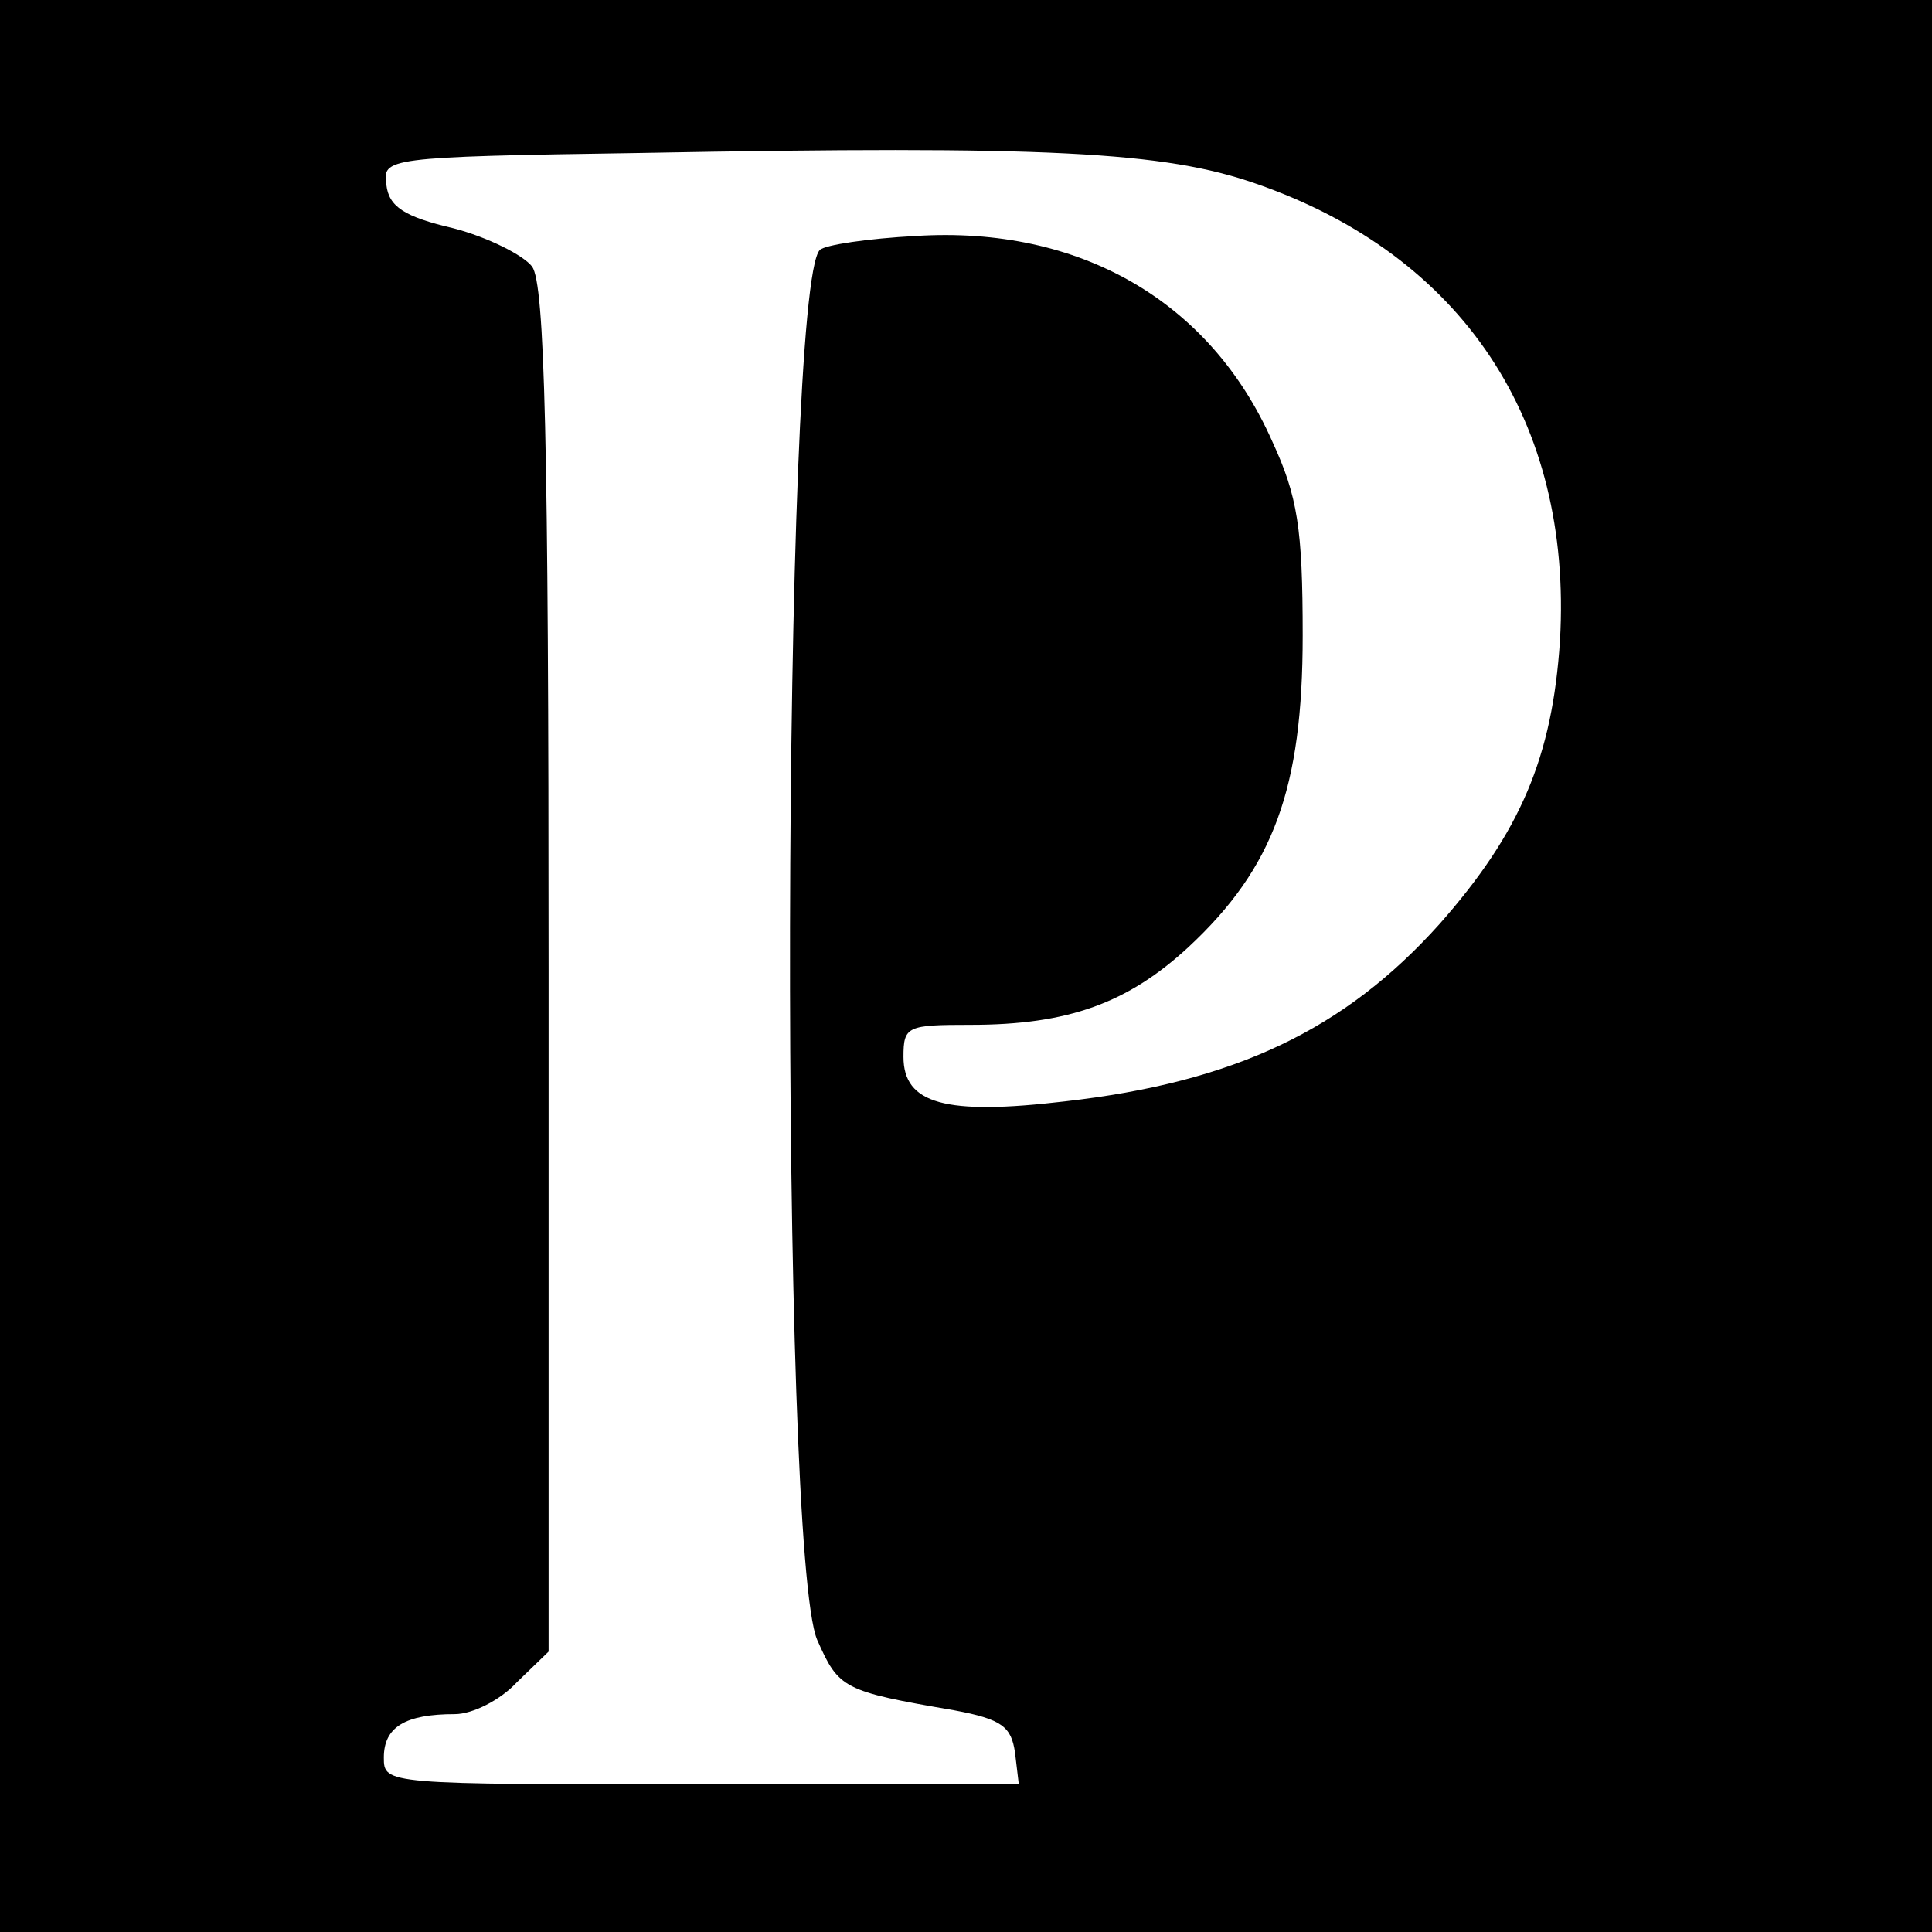
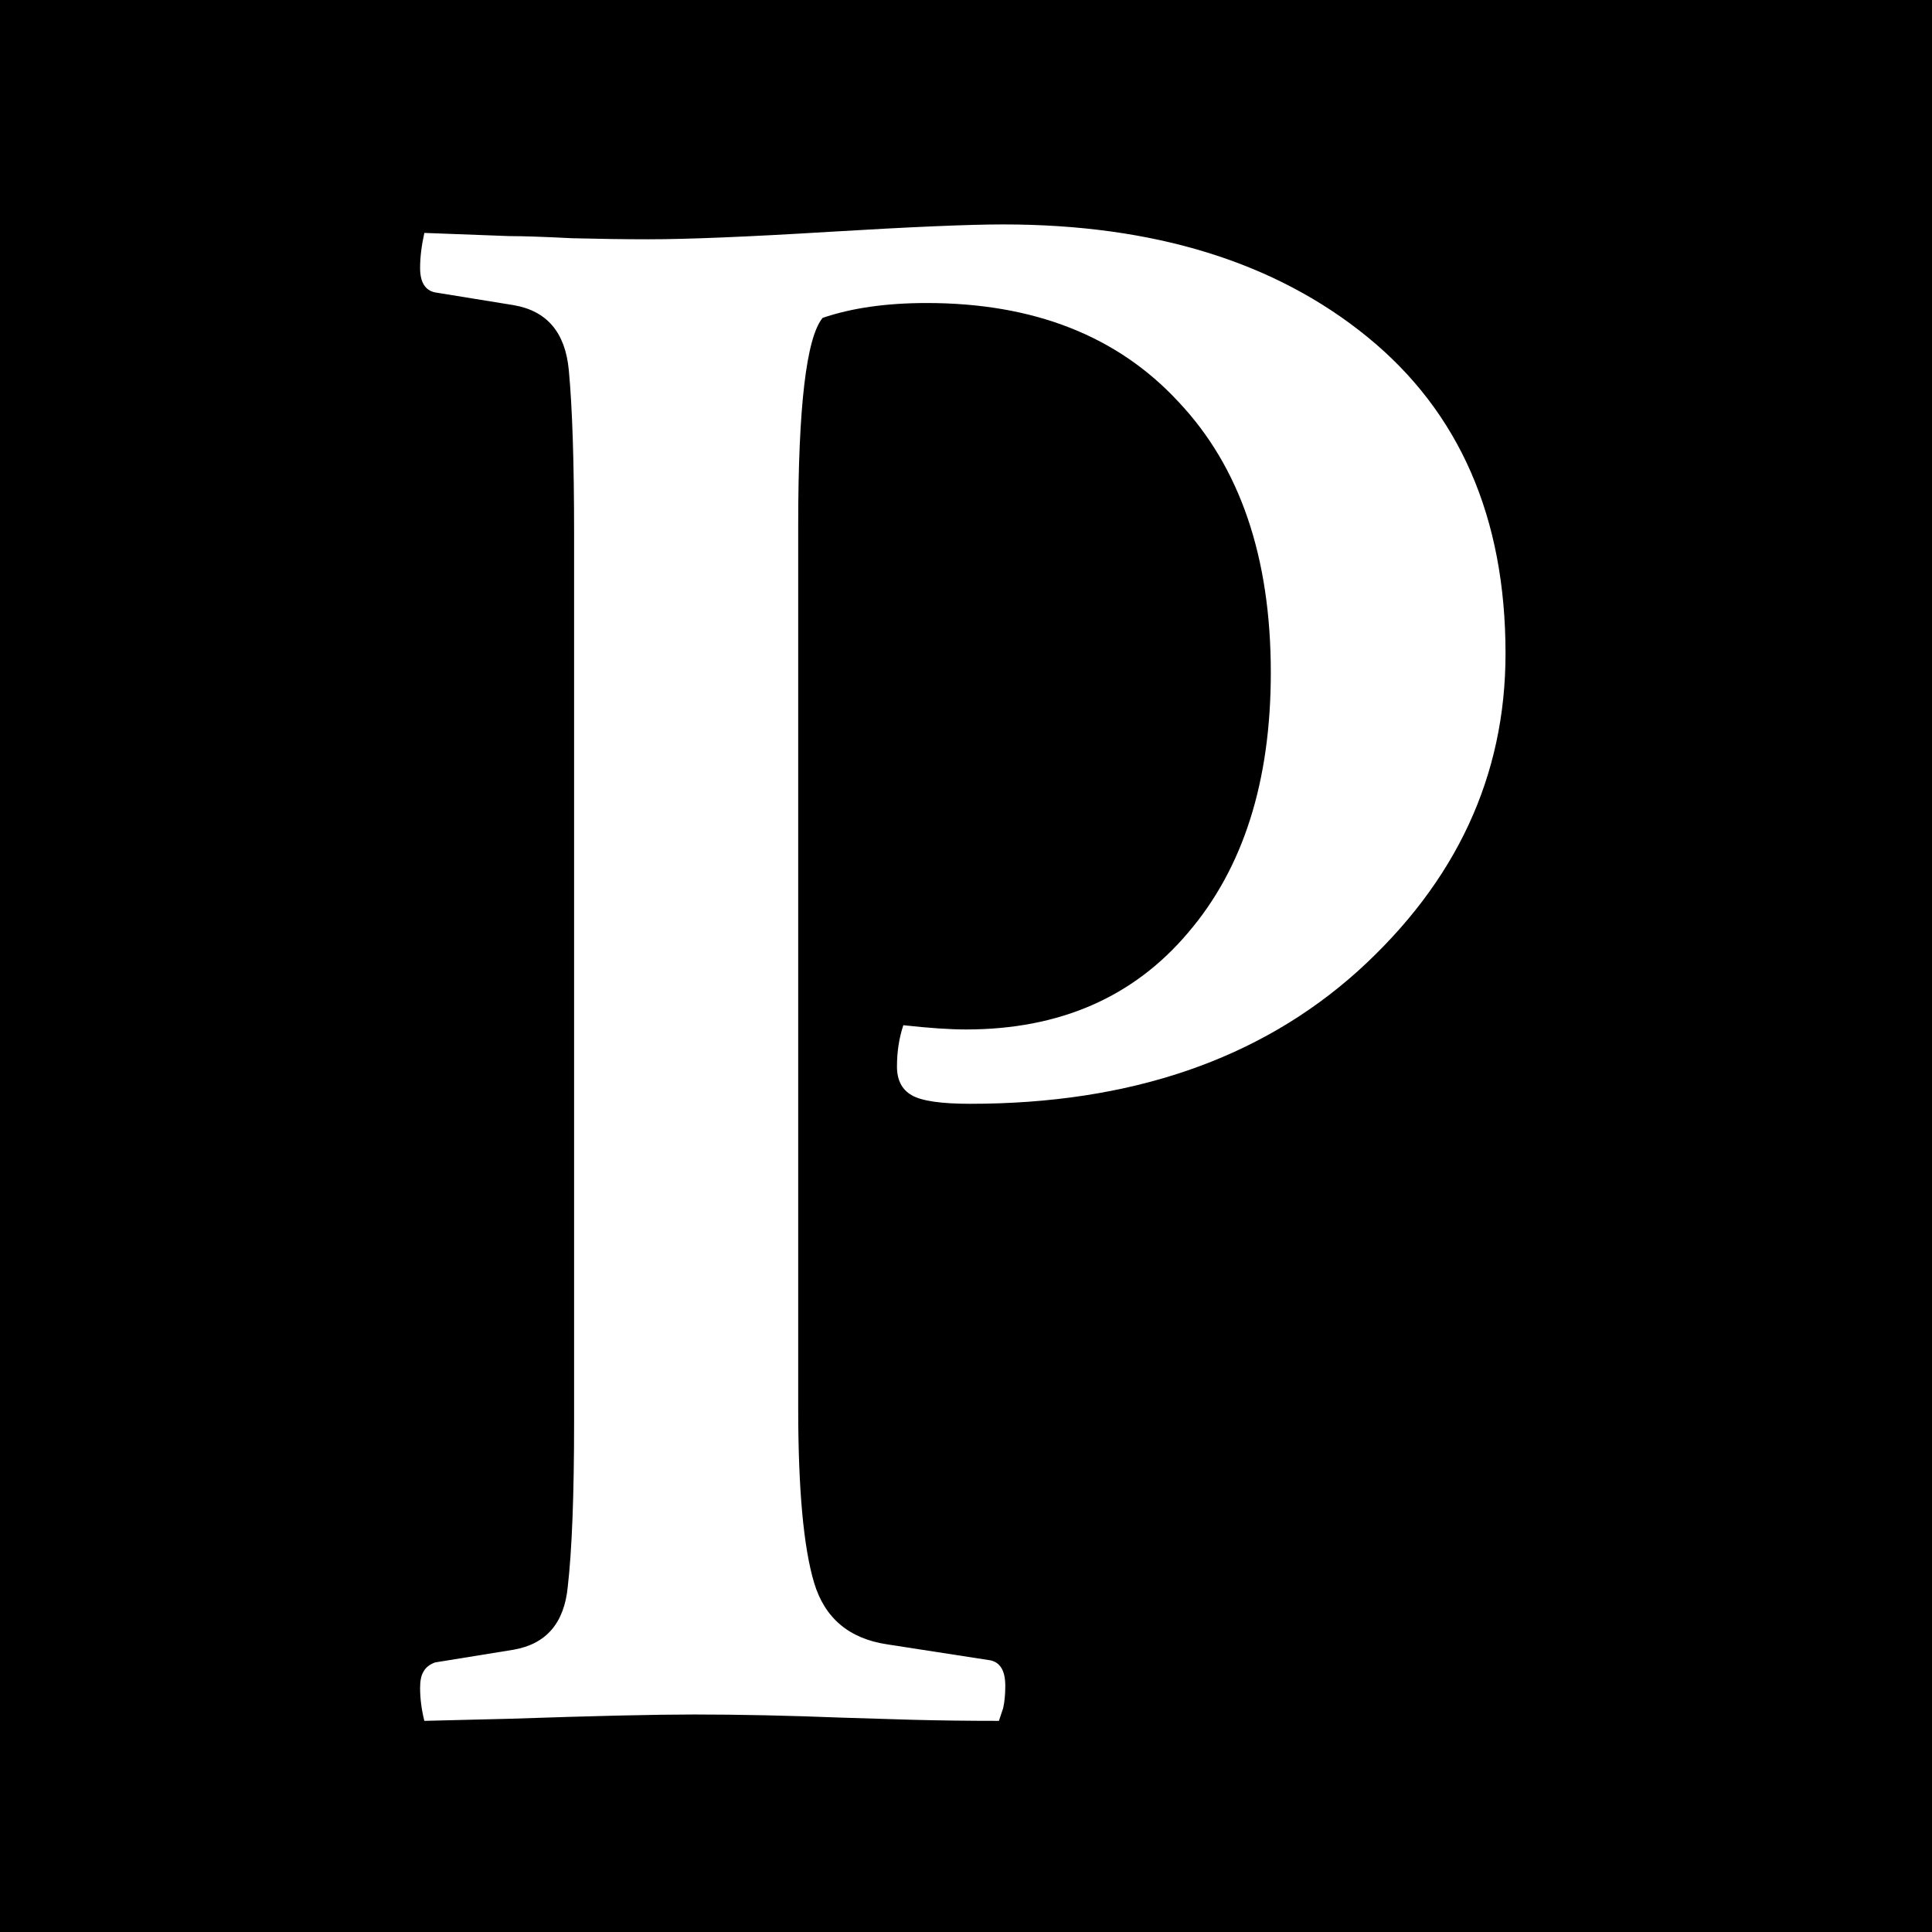
<svg xmlns="http://www.w3.org/2000/svg" width="151" height="151" viewBox="0 0 151 151" fill="none">
  <rect width="151" height="151" fill="black" />
-   <path d="M50.009 11.957C30 12.256 29.901 12.356 30.198 14.451C30.396 16.147 31.585 16.945 35.448 17.843C38.123 18.542 40.896 19.938 41.589 20.836C42.58 22.233 42.877 34.404 42.877 75.808V129.083L40.401 131.477C39.113 132.874 36.934 133.972 35.547 133.972C31.684 133.972 30 134.969 30 137.364C30 139.459 30.099 139.459 54.764 139.459H79.627L79.329 136.965C79.032 134.969 78.339 134.371 74.575 133.672C65.858 132.176 65.561 131.976 63.877 128.185C60.905 121.401 61.103 22.532 64.075 19.539C64.471 19.14 67.839 18.641 71.603 18.442C84.381 17.644 94.584 23.53 99.438 34.504C101.419 38.794 101.815 41.288 101.815 49.669C101.815 61.641 99.537 67.826 92.9 74.012C88.145 78.401 83.49 80.098 75.862 80.098C70.91 80.098 70.613 80.197 70.613 82.592C70.613 86.283 73.881 87.181 83.193 86.084C96.466 84.587 105.084 80.497 112.513 72.216C118.852 65.033 121.329 59.147 121.923 50.068C122.914 32.908 114.296 19.938 98.15 14.351C91.018 11.857 81.905 11.358 50.009 11.957Z" fill="white" />
+   <path d="M65.871 134.249C61.665 134.083 57.792 134 54.25 134C51.206 134 46.42 134.111 39.89 134.332L33.166 134.498C32.945 133.613 32.834 132.755 32.834 131.925C32.834 131.371 32.917 130.956 33.083 130.68C33.249 130.348 33.553 130.099 33.996 129.933L40.139 128.937C42.684 128.494 44.095 126.861 44.372 124.039C44.704 121.161 44.87 116.845 44.87 111.09V41.695C44.87 36.106 44.732 31.845 44.455 28.912C44.178 25.979 42.74 24.291 40.139 23.849L33.996 22.852C33.221 22.686 32.834 22.05 32.834 20.943C32.834 20.113 32.945 19.2 33.166 18.204L39.807 18.453C40.913 18.453 42.546 18.509 44.704 18.619C46.862 18.674 48.855 18.702 50.681 18.702C53.724 18.702 58.428 18.509 64.792 18.121C71.211 17.734 75.749 17.54 78.405 17.54C90.192 17.54 99.683 20.473 106.877 26.339C114.071 32.205 117.668 40.45 117.668 51.075C117.668 60.649 113.822 68.922 106.13 75.894C98.438 82.812 88.338 86.27 75.832 86.27C73.563 86.27 72.041 86.049 71.267 85.606C70.492 85.164 70.105 84.417 70.105 83.365C70.105 82.203 70.27 81.124 70.603 80.128C72.595 80.349 74.227 80.46 75.5 80.46C82.805 80.46 88.588 77.942 92.849 72.906C97.165 67.87 99.323 61.092 99.323 52.569C99.323 43.549 96.916 36.493 92.102 31.402C87.342 26.256 80.785 23.683 72.429 23.683C69.274 23.683 66.563 24.07 64.294 24.845C63.021 26.394 62.385 31.79 62.385 41.031V110.011C62.385 116.375 62.8 120.94 63.63 123.707C64.46 126.474 66.369 128.079 69.357 128.521L77.409 129.767C78.184 129.933 78.571 130.597 78.571 131.759C78.571 132.423 78.516 133.004 78.405 133.502L78.073 134.498C75.694 134.498 73.453 134.47 71.35 134.415L65.871 134.249Z" fill="white" />
</svg>
